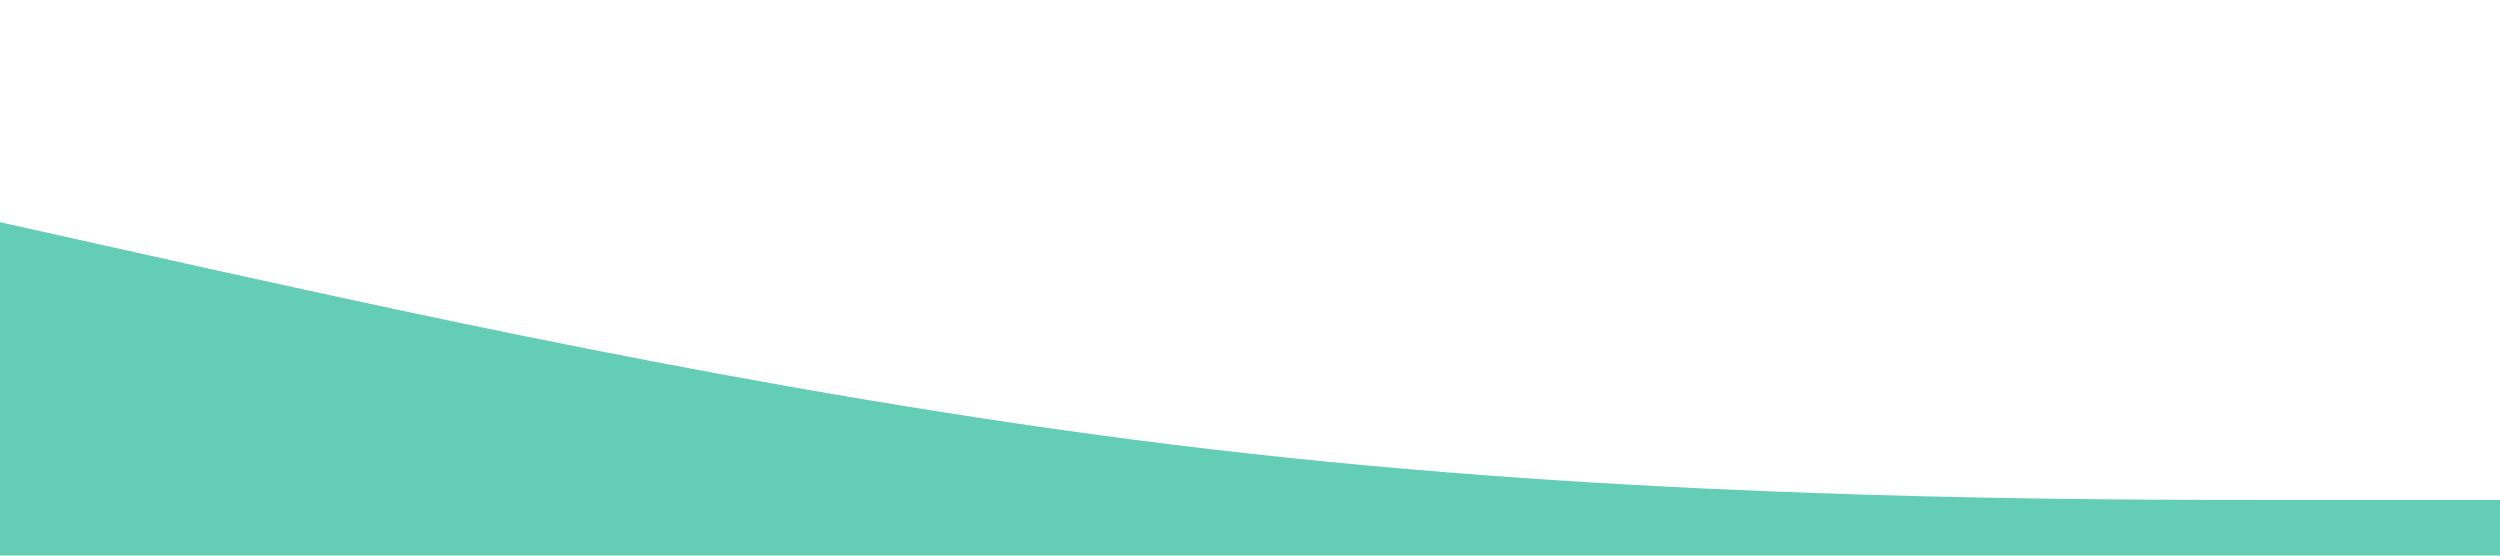
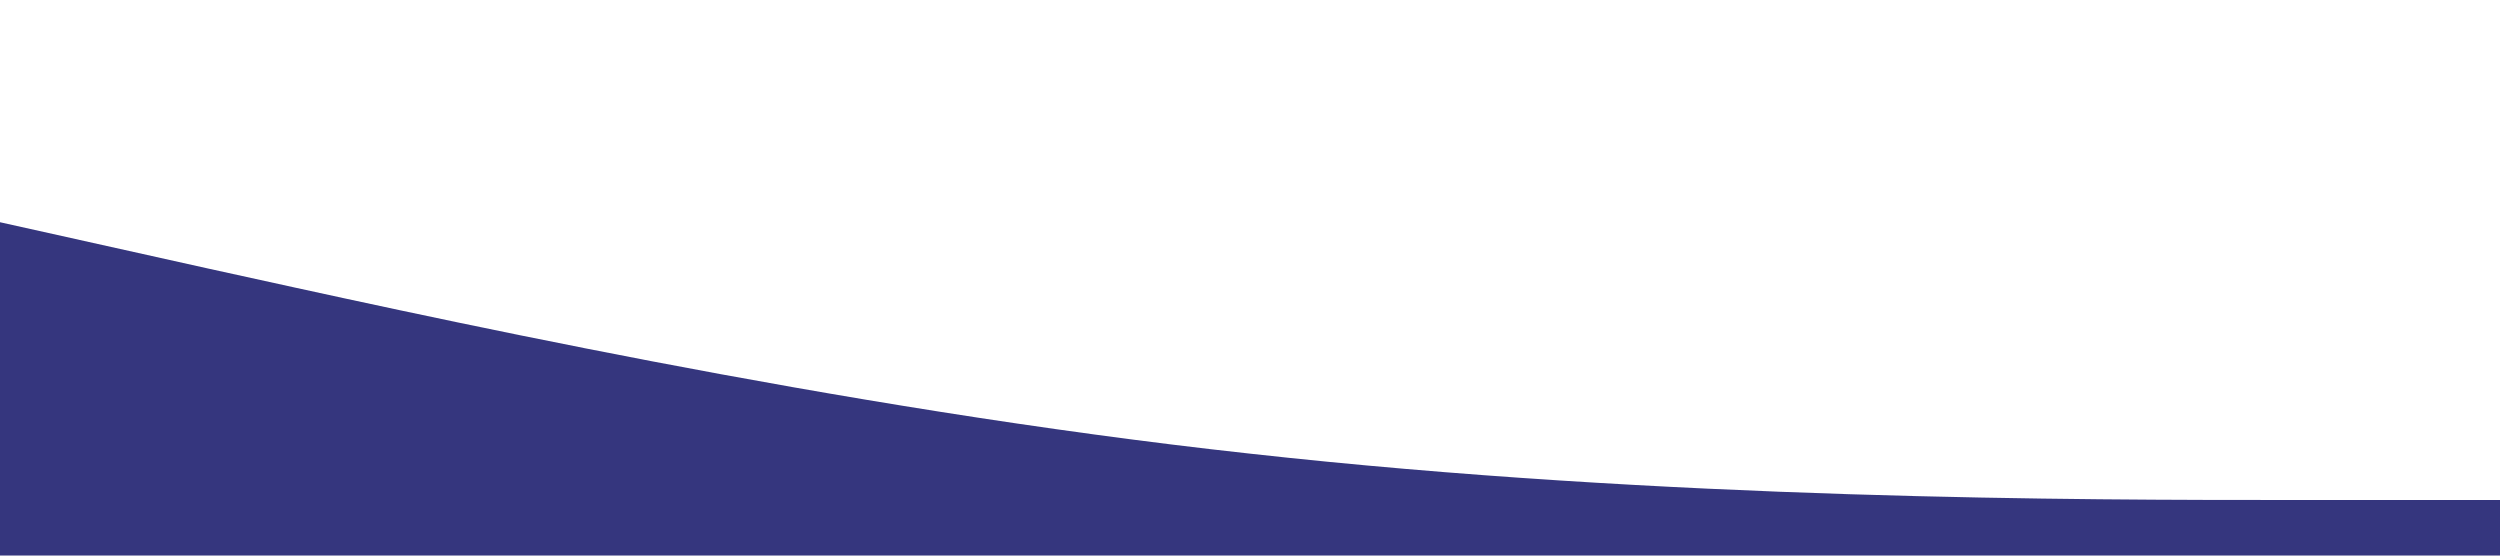
<svg xmlns="http://www.w3.org/2000/svg" viewBox="0 0 1440 320">
-   <path fill="#00ae87" fill-opacity="0.61" d="M0,128L120,154.7C240,181,480,235,720,261.3C960,288,1200,288,1320,288L1440,288L1440,320L1320,320C1200,320,960,320,720,320C480,320,240,320,120,320L0,320Z" />
+   <path fill="#03045e" fill-opacity="0.8" d="M0,128L120,154.7C240,181,480,235,720,261.3C960,288,1200,288,1320,288L1440,288L1440,320L1320,320C1200,320,960,320,720,320C480,320,240,320,120,320L0,320Z" />
</svg>
